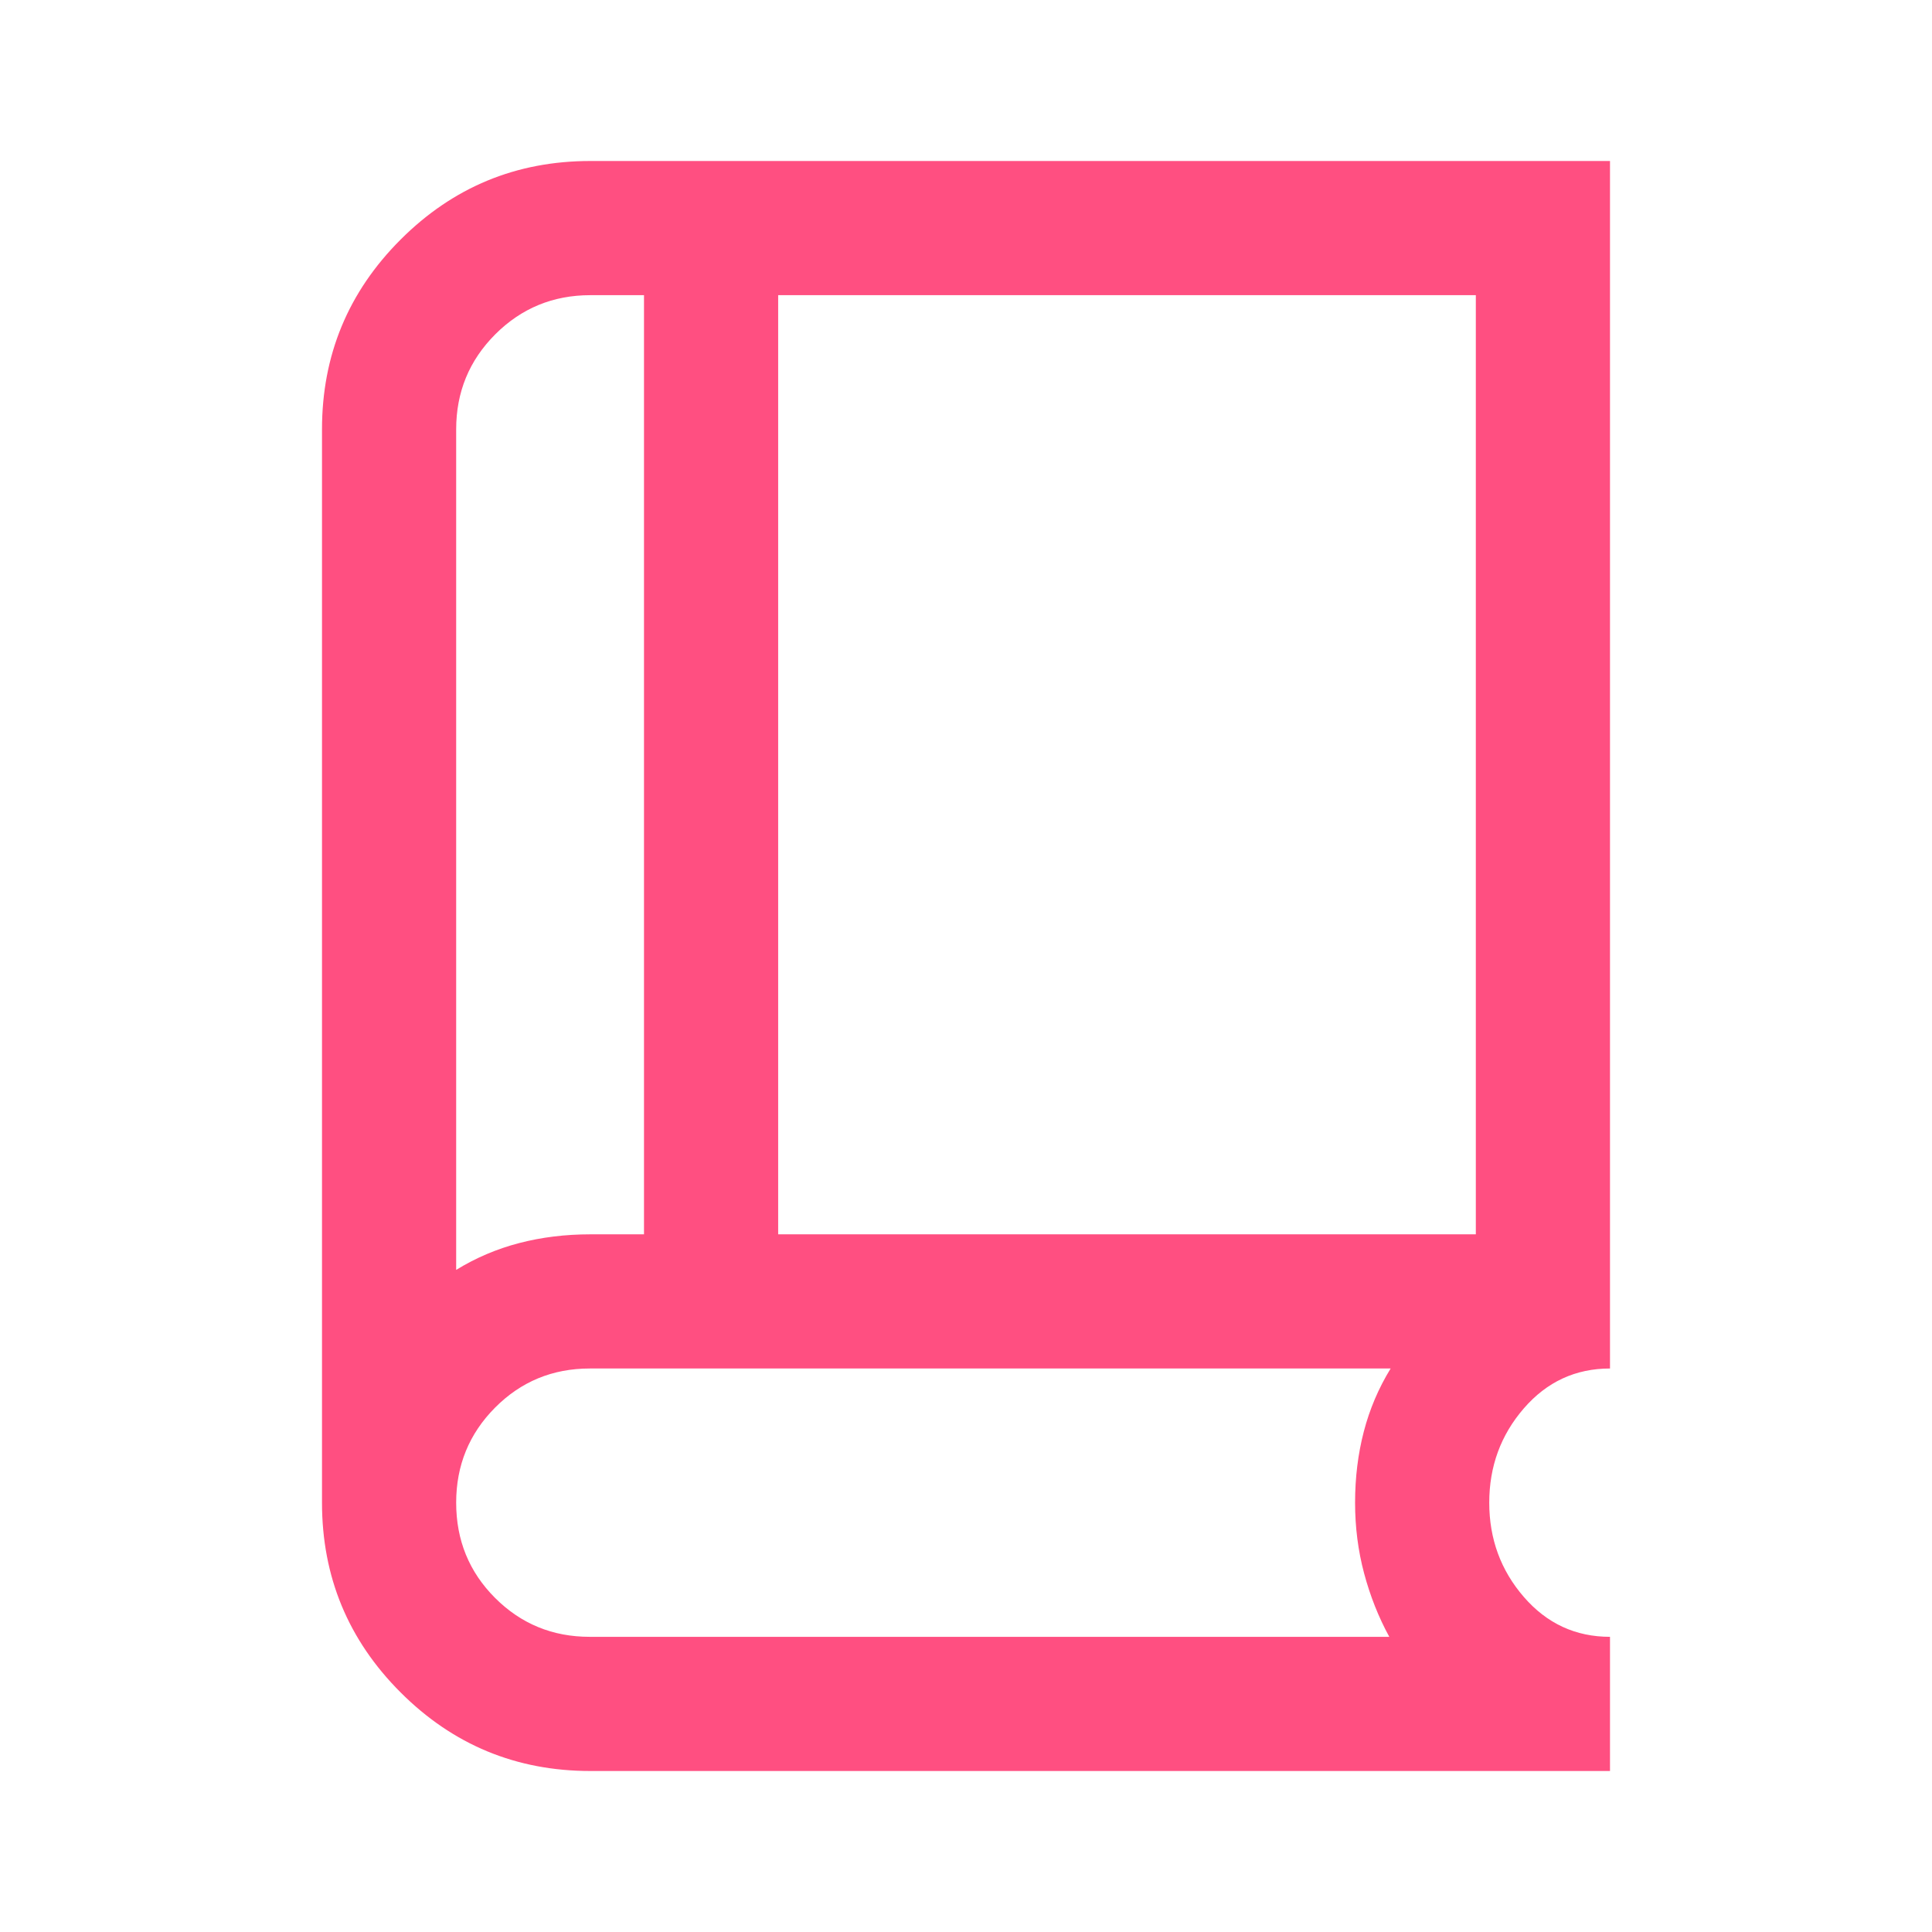
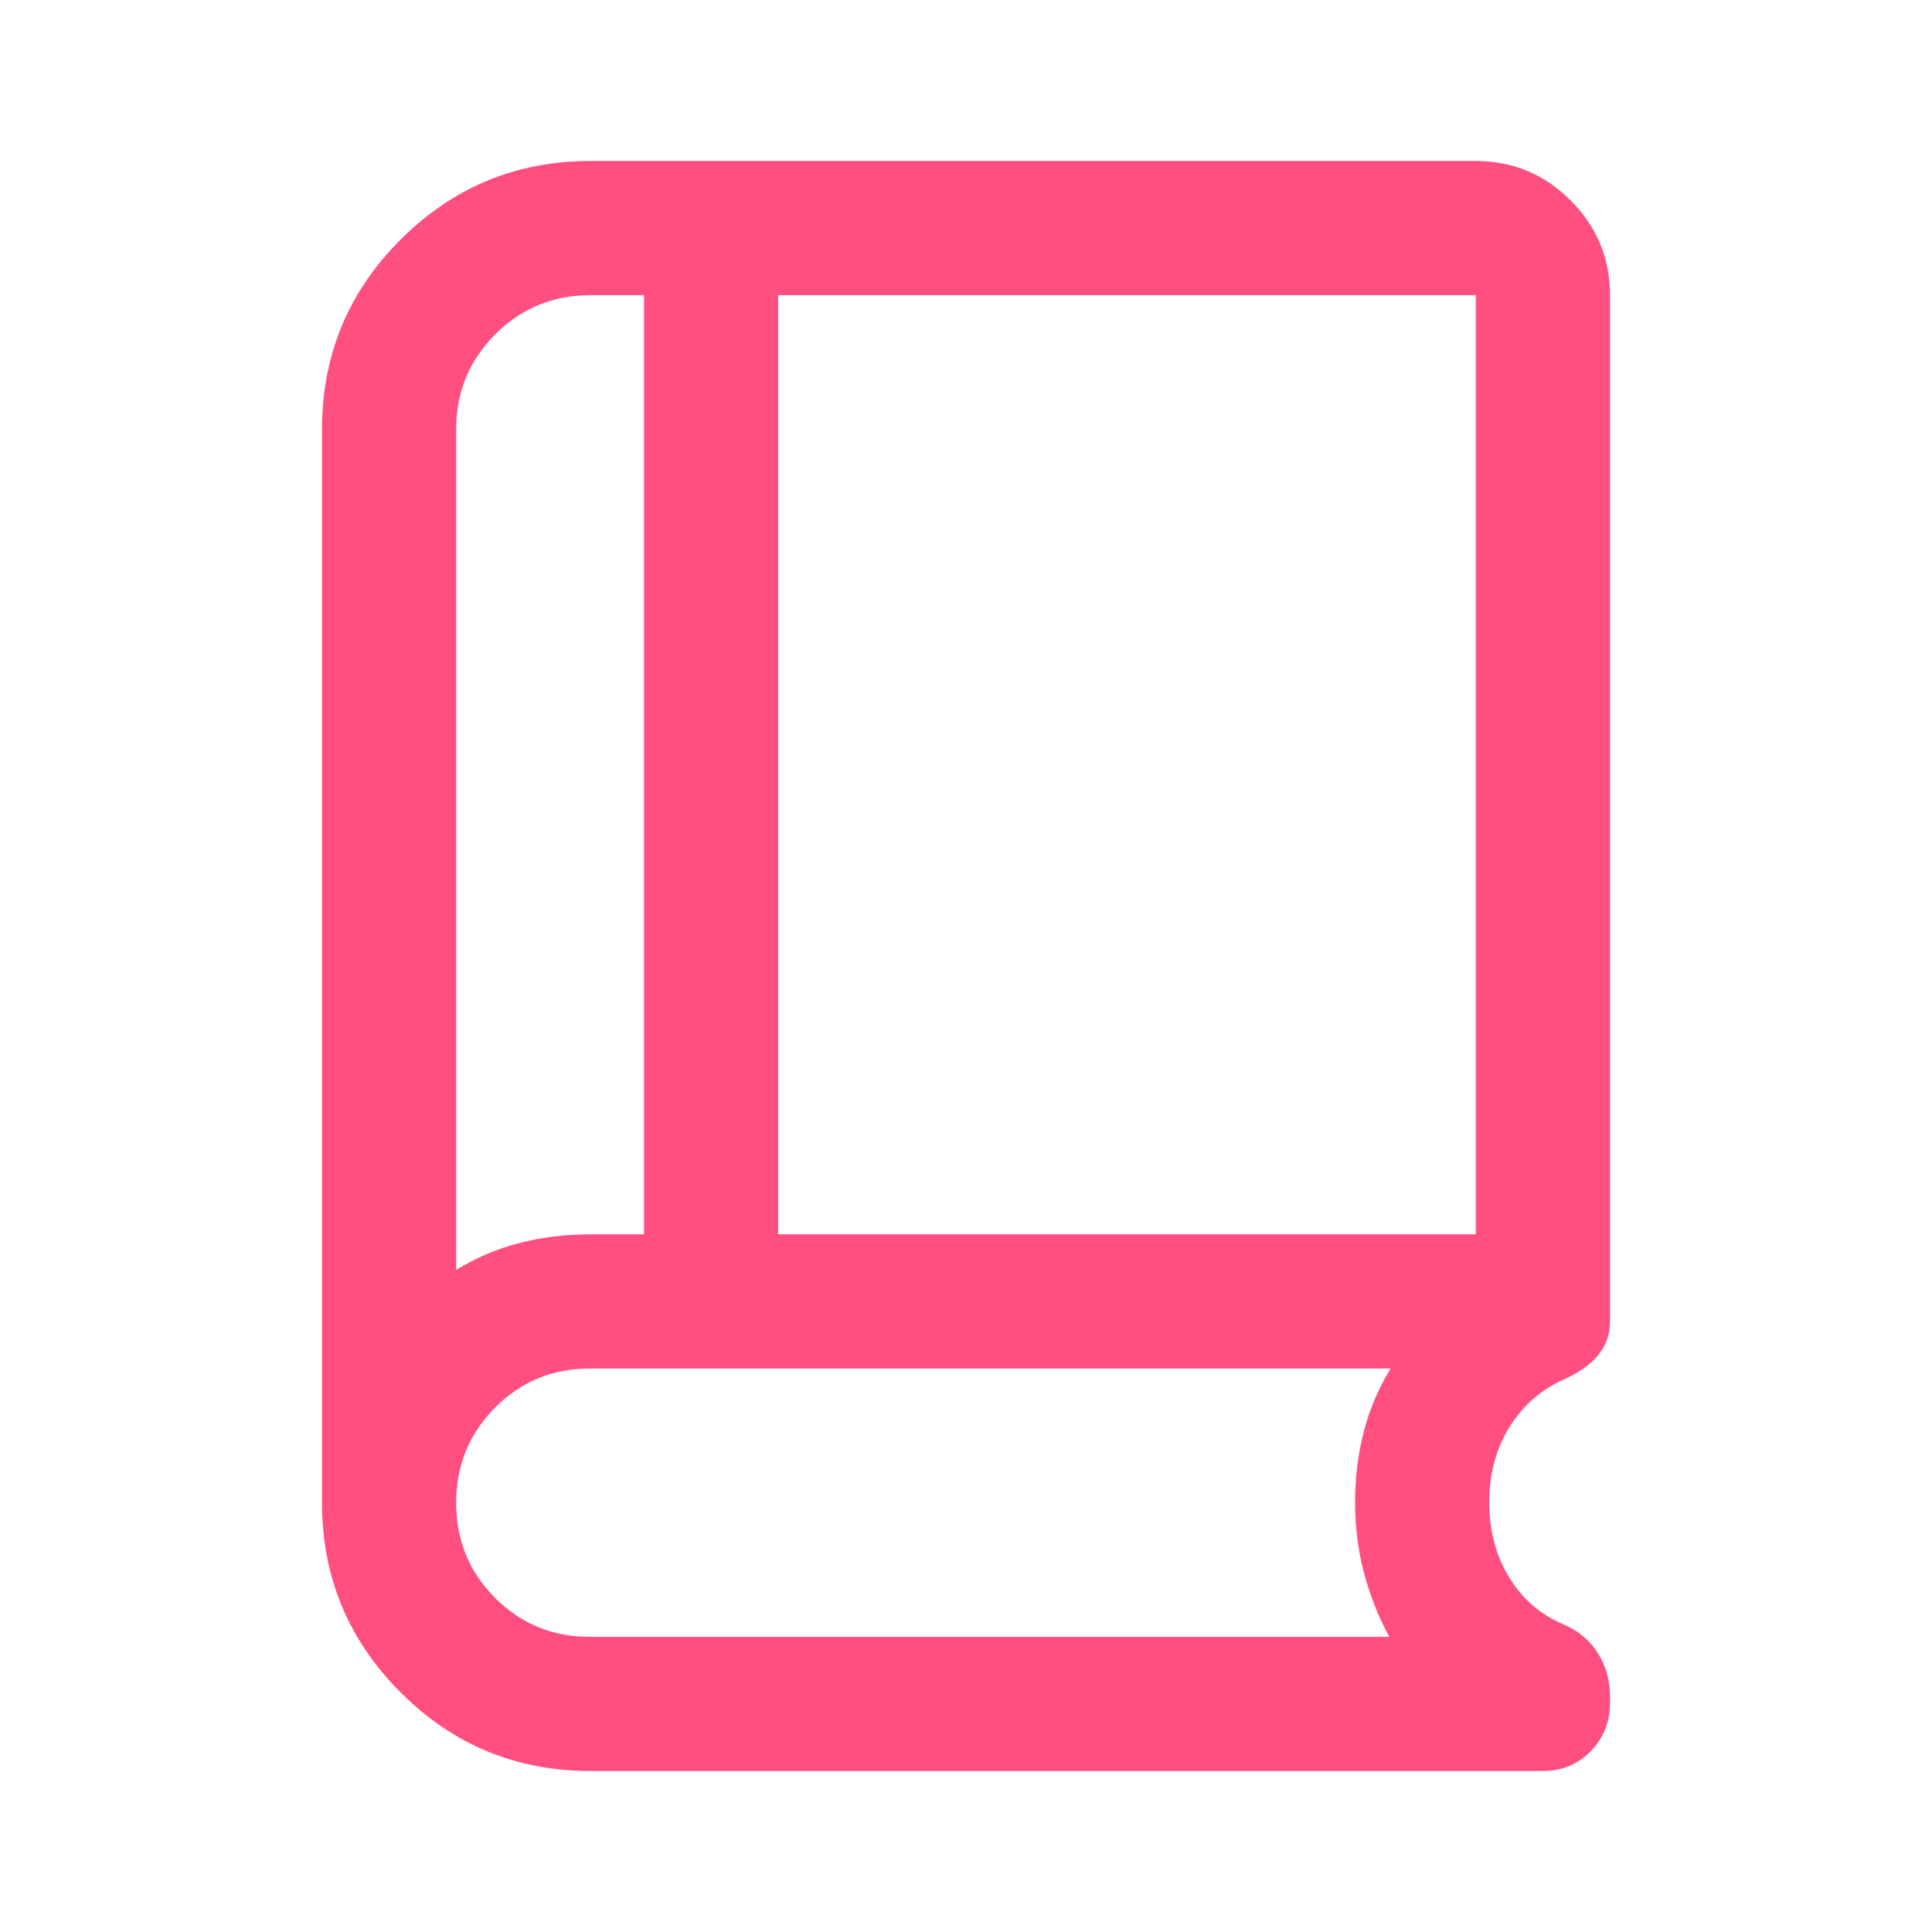
<svg xmlns="http://www.w3.org/2000/svg" height="40px" viewBox="0 -960 960 960" width="40px" fill="#FF4F81">
-   <path d="M293.33-80q-55.23 0-94.28-39.05Q160-158.1 160-213.33v-533.34q0-55.23 39.05-94.28Q238.1-880 293.33-880H800v600q-25.67 0-42.83 19.83Q740-240.33 740-213.33q0 27 17.17 46.83 17.16 19.83 42.83 19.83V-80H293.33Zm-66.66-249q14.66-9 31.33-13.33 16.67-4.34 35.33-4.34H320v-466.66h-26.67q-27.77 0-47.22 19.44-19.44 19.45-19.44 47.22V-329Zm160-17.67h346.66v-466.66H386.67v466.66Zm-160 17.67v-484.33V-329Zm66.36 182.33h397.3q-8-14.66-12.5-31.5-4.5-16.83-4.5-35.16 0-18.67 4.34-35.34Q682-265.33 691-280H293.07q-27.74 0-47.07 19.44-19.33 19.45-19.33 47.23 0 28 19.33 47.33t47.03 19.33Z" />
+   <path d="M226.67-329q14.66-9 31.33-13.33 16.67-4.34 35.33-4.34H320v-466.66h-26.67q-27.77 0-47.22 19.44-19.44 19.45-19.44 47.22V-329Zm160-17.67h346.66v-466.66H386.67v466.66Zm-160 17.67v-484.33V-329Zm66.66 249q-55.23 0-94.28-39.05Q160-158.1 160-213.33v-533.34q0-55.23 39.05-94.28Q238.1-880 293.33-880h440q27.5 0 47.09 19.58Q800-840.83 800-813.33V-303q0 8.76-5.5 15.88-5.5 7.12-17.17 12.45Q760-267 750-250.82t-10 37.33q0 21.16 9.96 37.38 9.95 16.23 27.37 23.44Q788-148 794-138.5q6 9.5 6 21.5v3.33q0 13.96-9.58 23.82Q780.83-80 766.67-80H293.33Zm-.3-66.67h397.3q-8-14.66-12.5-31.5-4.5-16.83-4.5-35.16 0-18.67 4.34-35.34Q682-265.33 691-280H293.07q-27.74 0-47.07 19.44-19.33 19.45-19.33 47.23 0 28 19.33 47.33t47.03 19.33Z" />
</svg>
